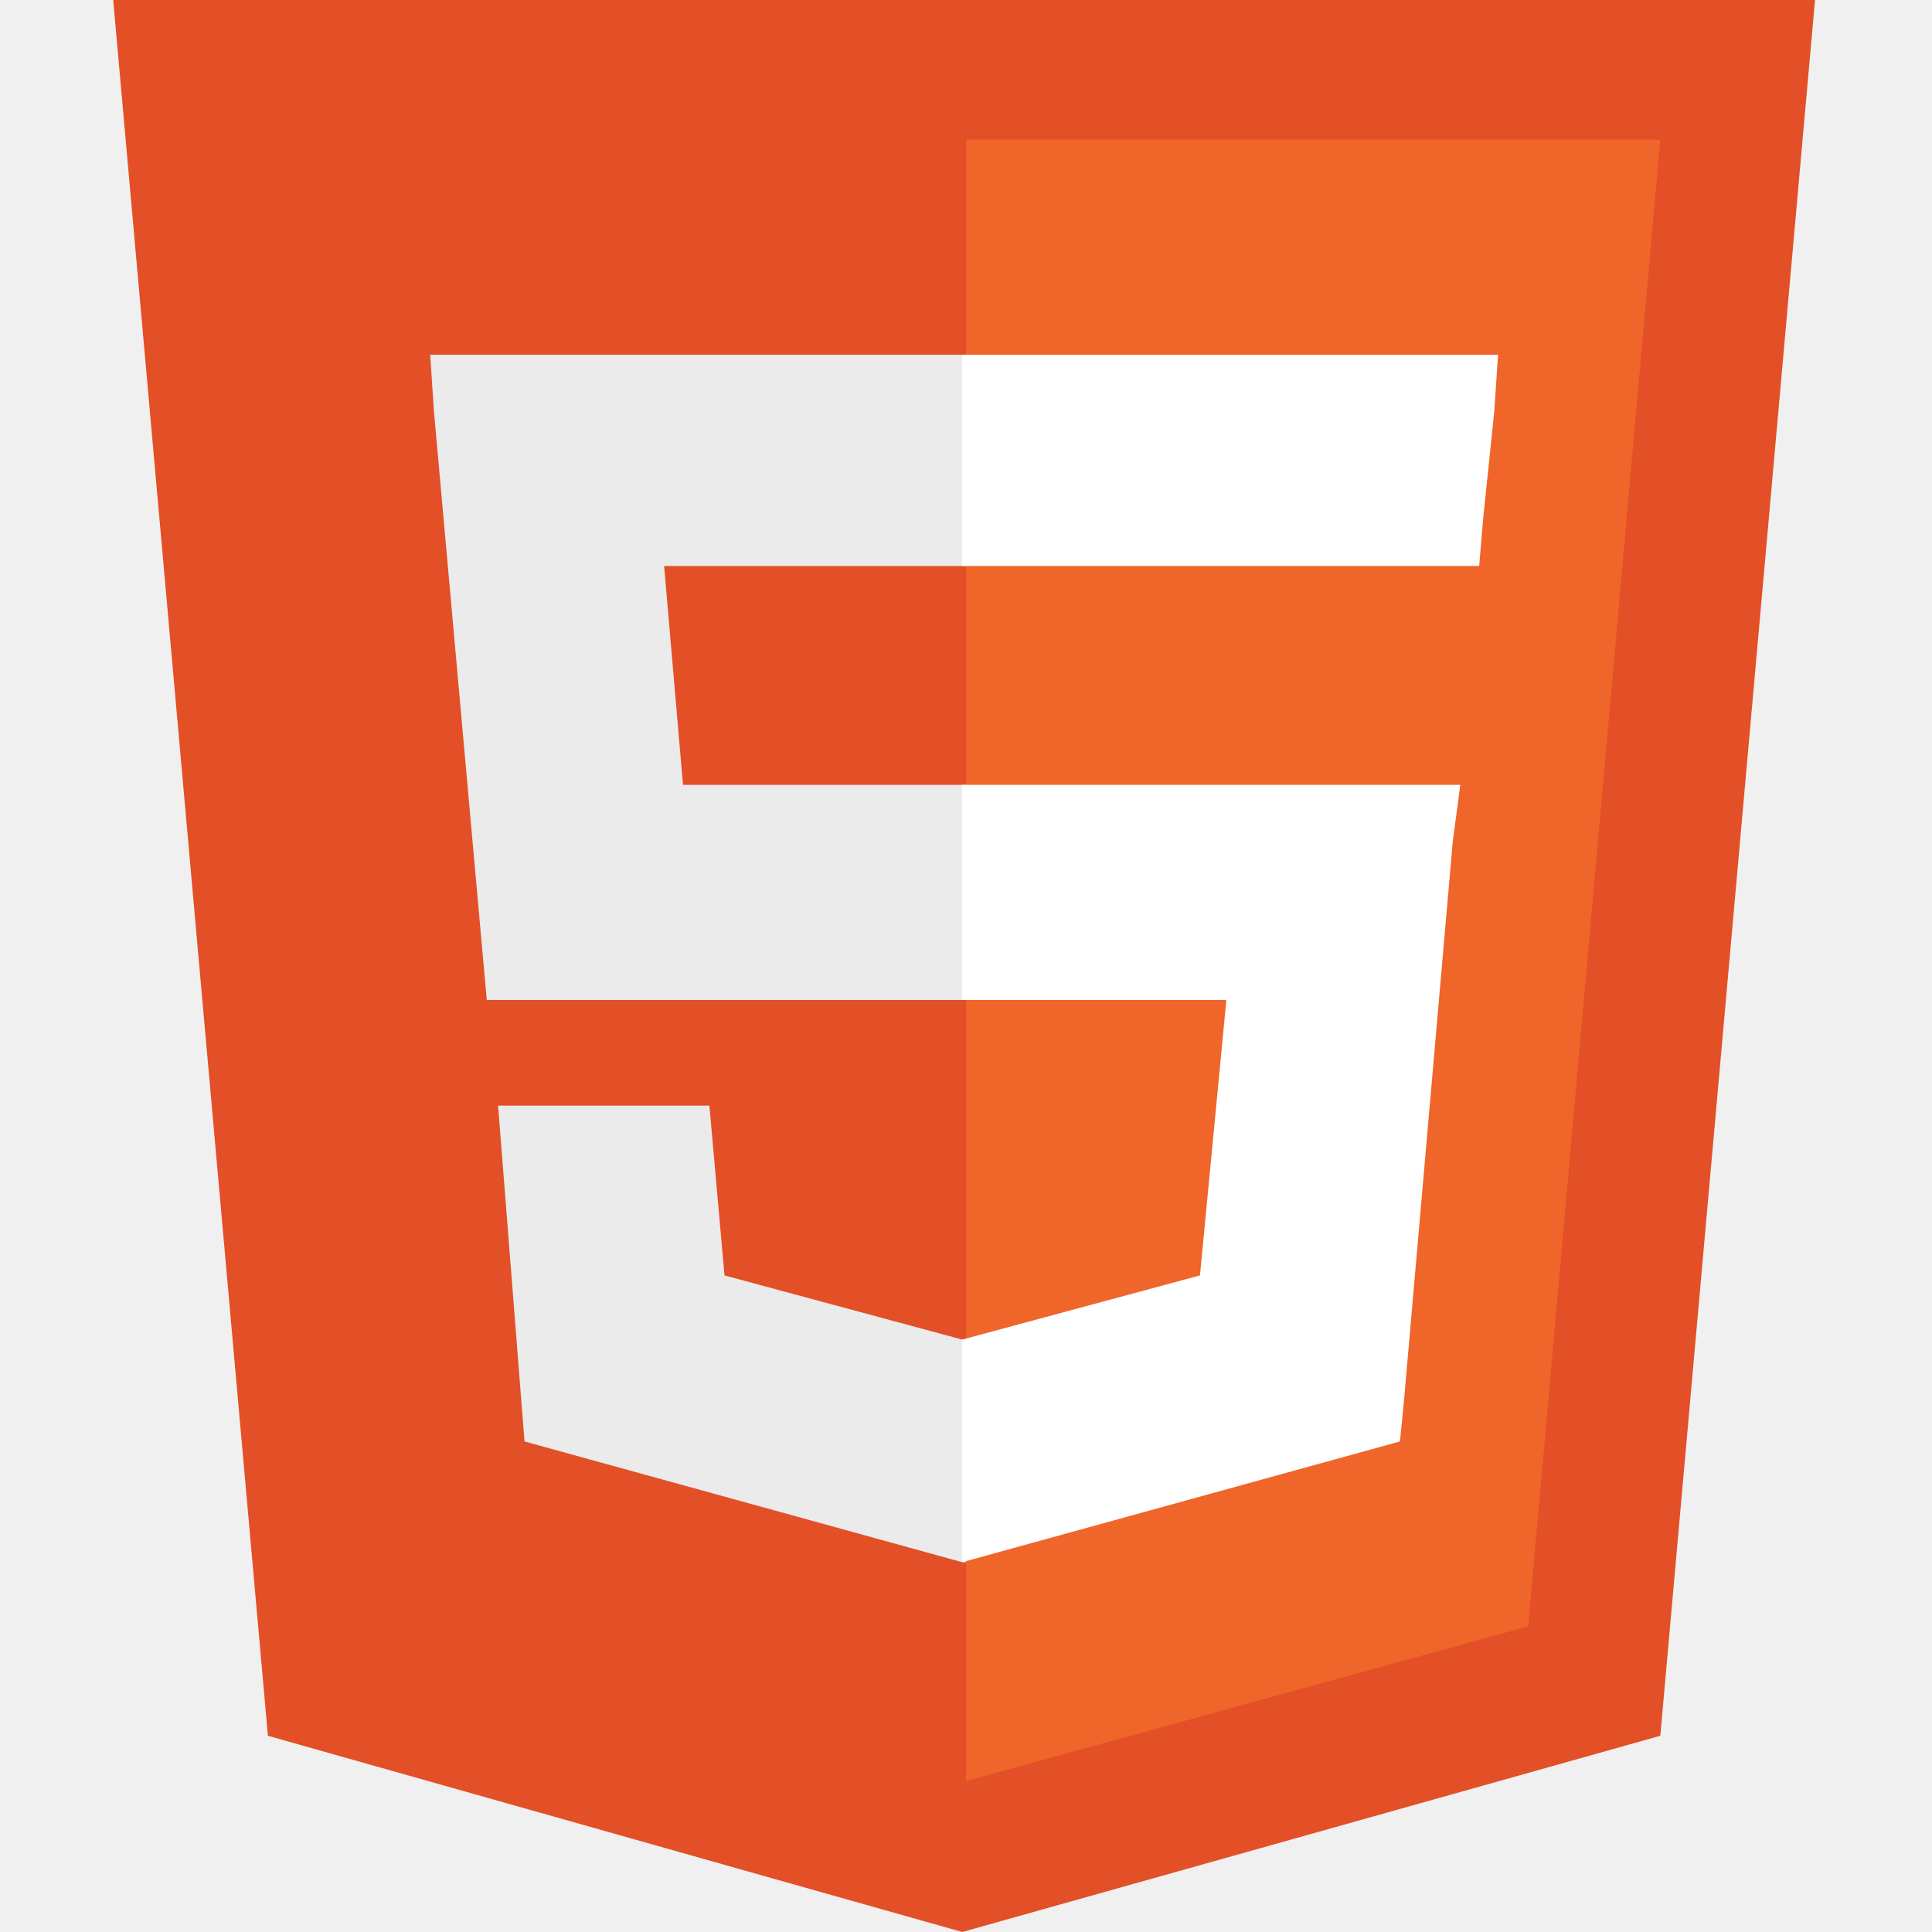
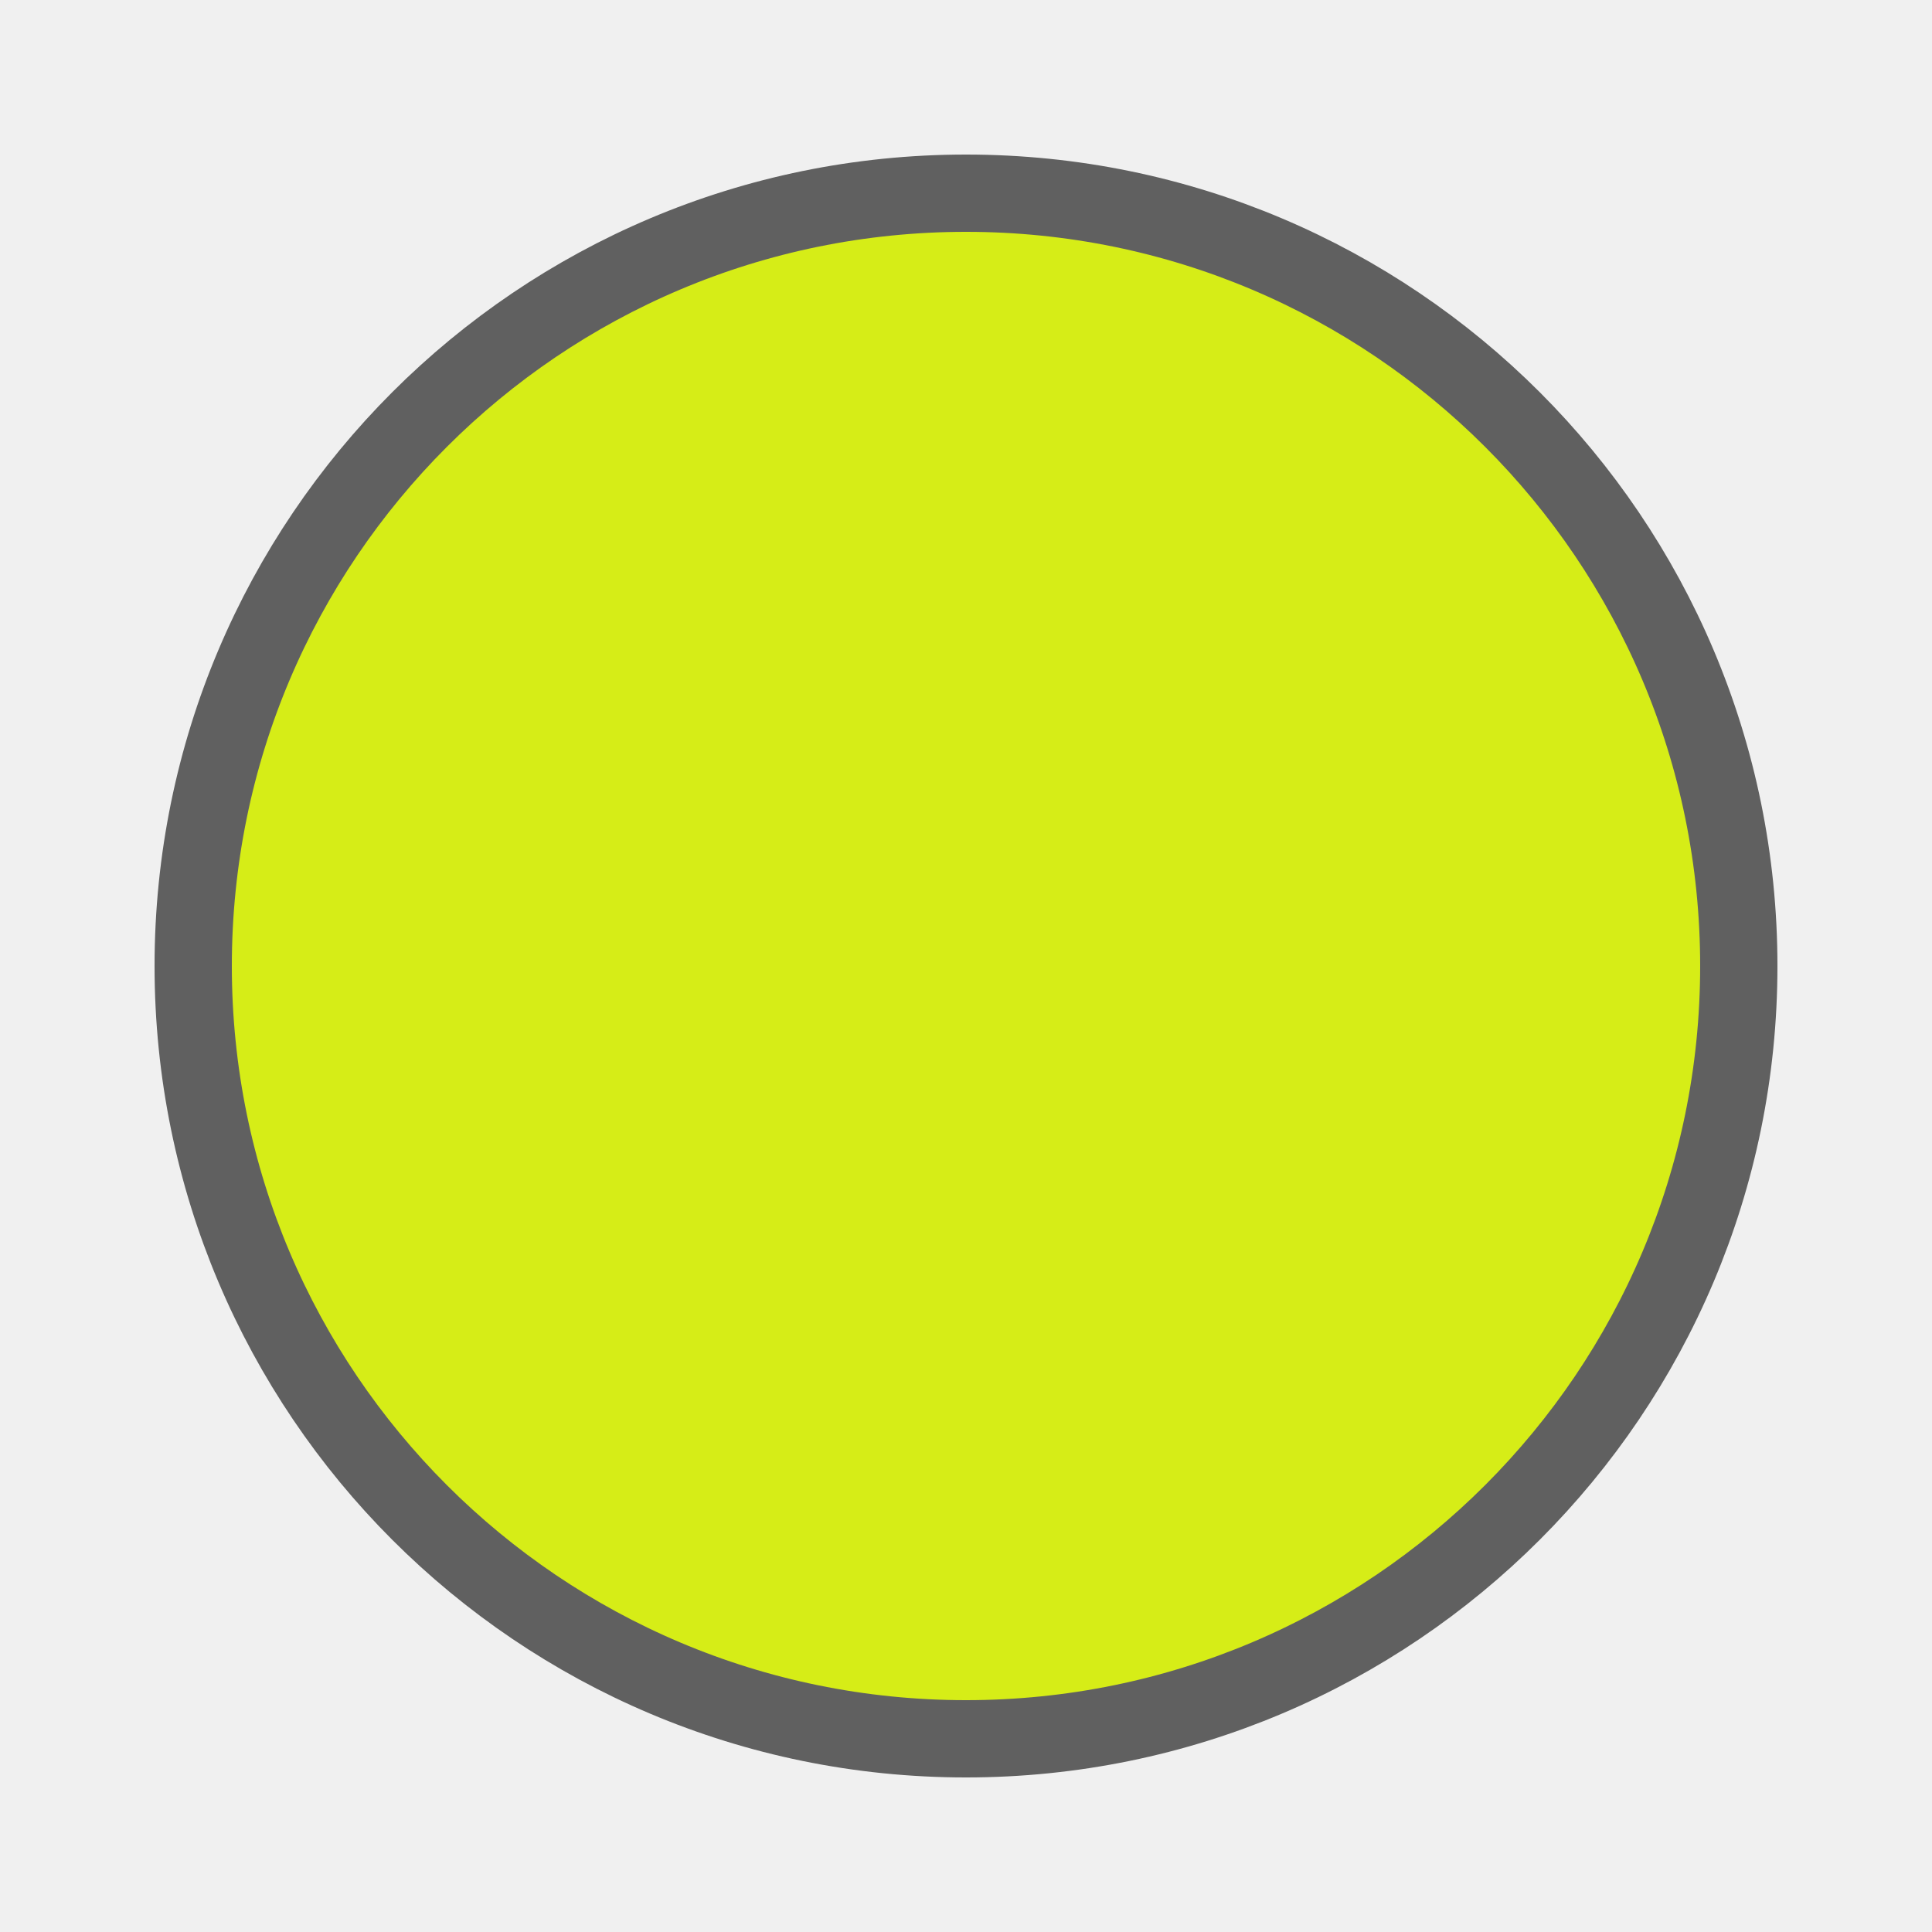
- <svg xmlns="http://www.w3.org/2000/svg" viewBox="0 0 512 512">
-   <path fill="#E34F26" d="M71,460 L30,0 481,0 440,460 255,512" />
-   <path fill="#EF652A" d="M256,472 L405,431 440,37 256,37" />
-   <path fill="#EBEBEB" d="M256,208 L181,208 176,150 256,150 256,94 255,94 114,94 115,109 129,265 256,265zM256,355 L255,355 192,338 188,293 158,293 132,293 139,382 255,414 256,414z" />
-   <path fill="#FFF" d="M255,208 L255,265 325,265 318,338 255,355 255,414 371,382 372,372 385,223 387,208 371,208zM255,94 L255,129 255,150 255,150 392,150 392,150 392,150 393,138 396,109 397,94z" />
+ <svg width="100" height="100">
+   <circle cx="50" cy="50" r="40" stroke="#606060" stroke-width="4" fill="#D6ED17">
+     <animate attributeType="CSS" attributeName="cx" from="-40" to="140" dur="2s" repeatCount="indefinite" />
+   </circle>
</svg>
